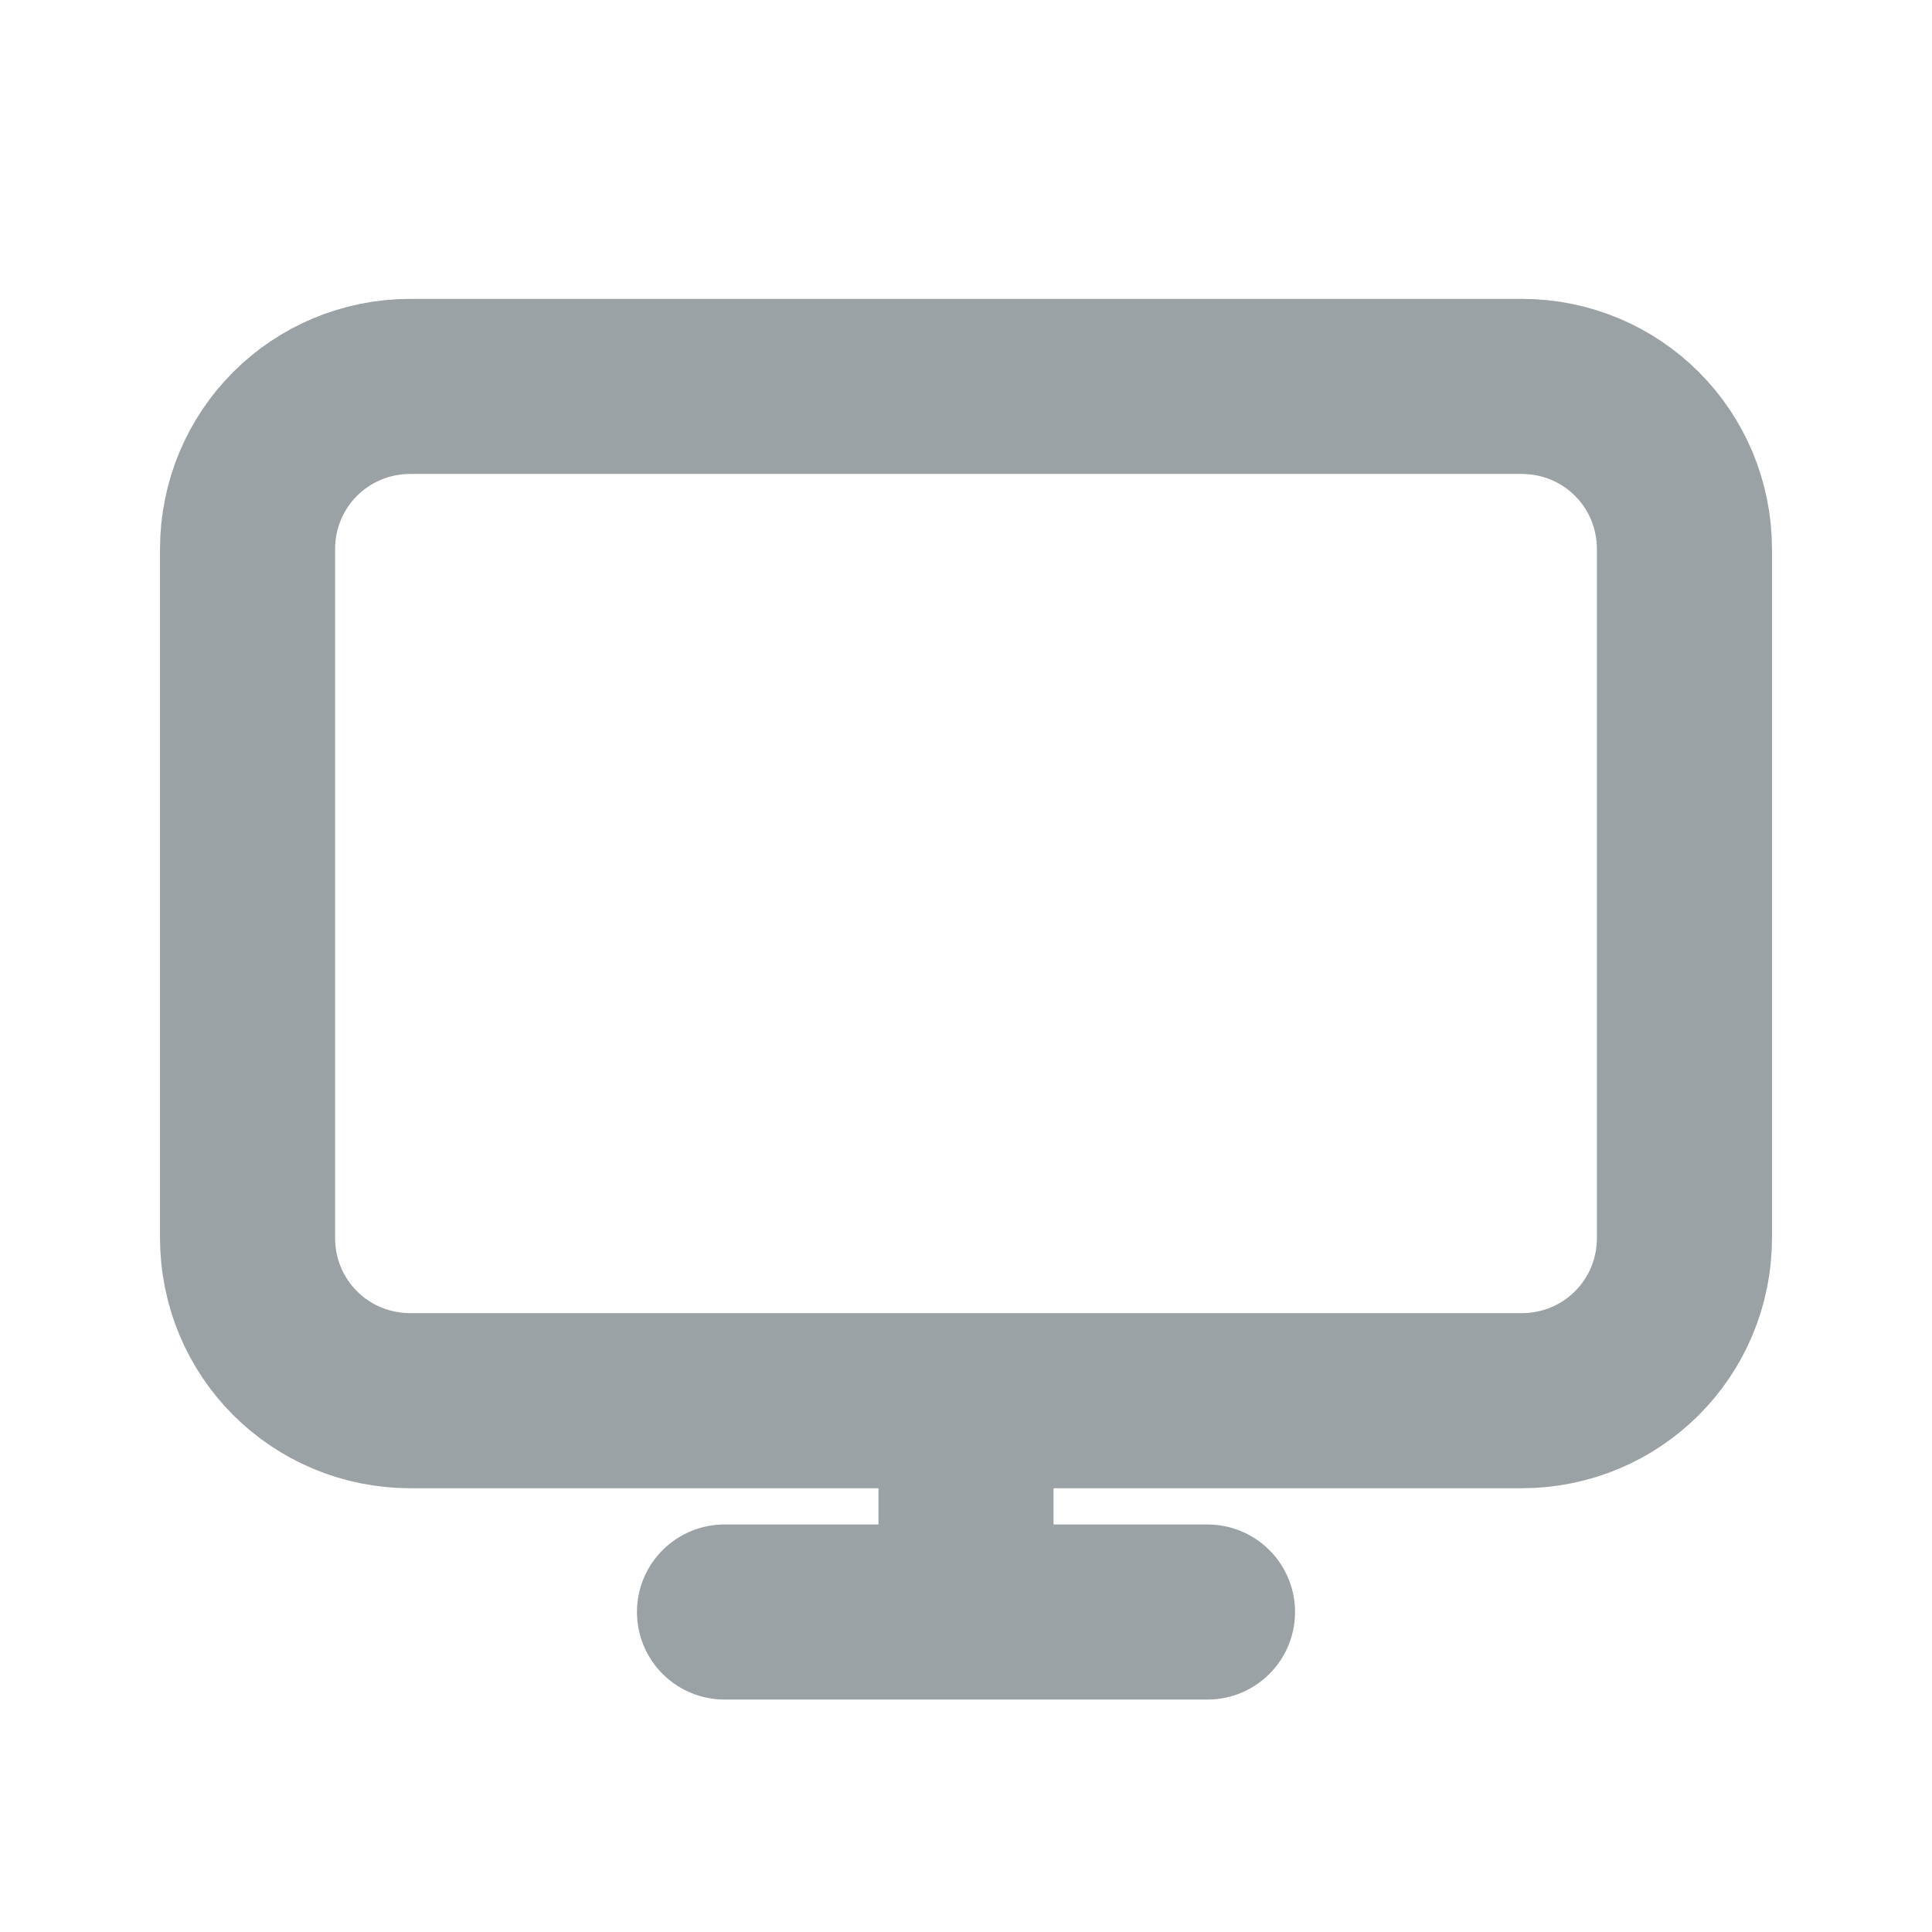
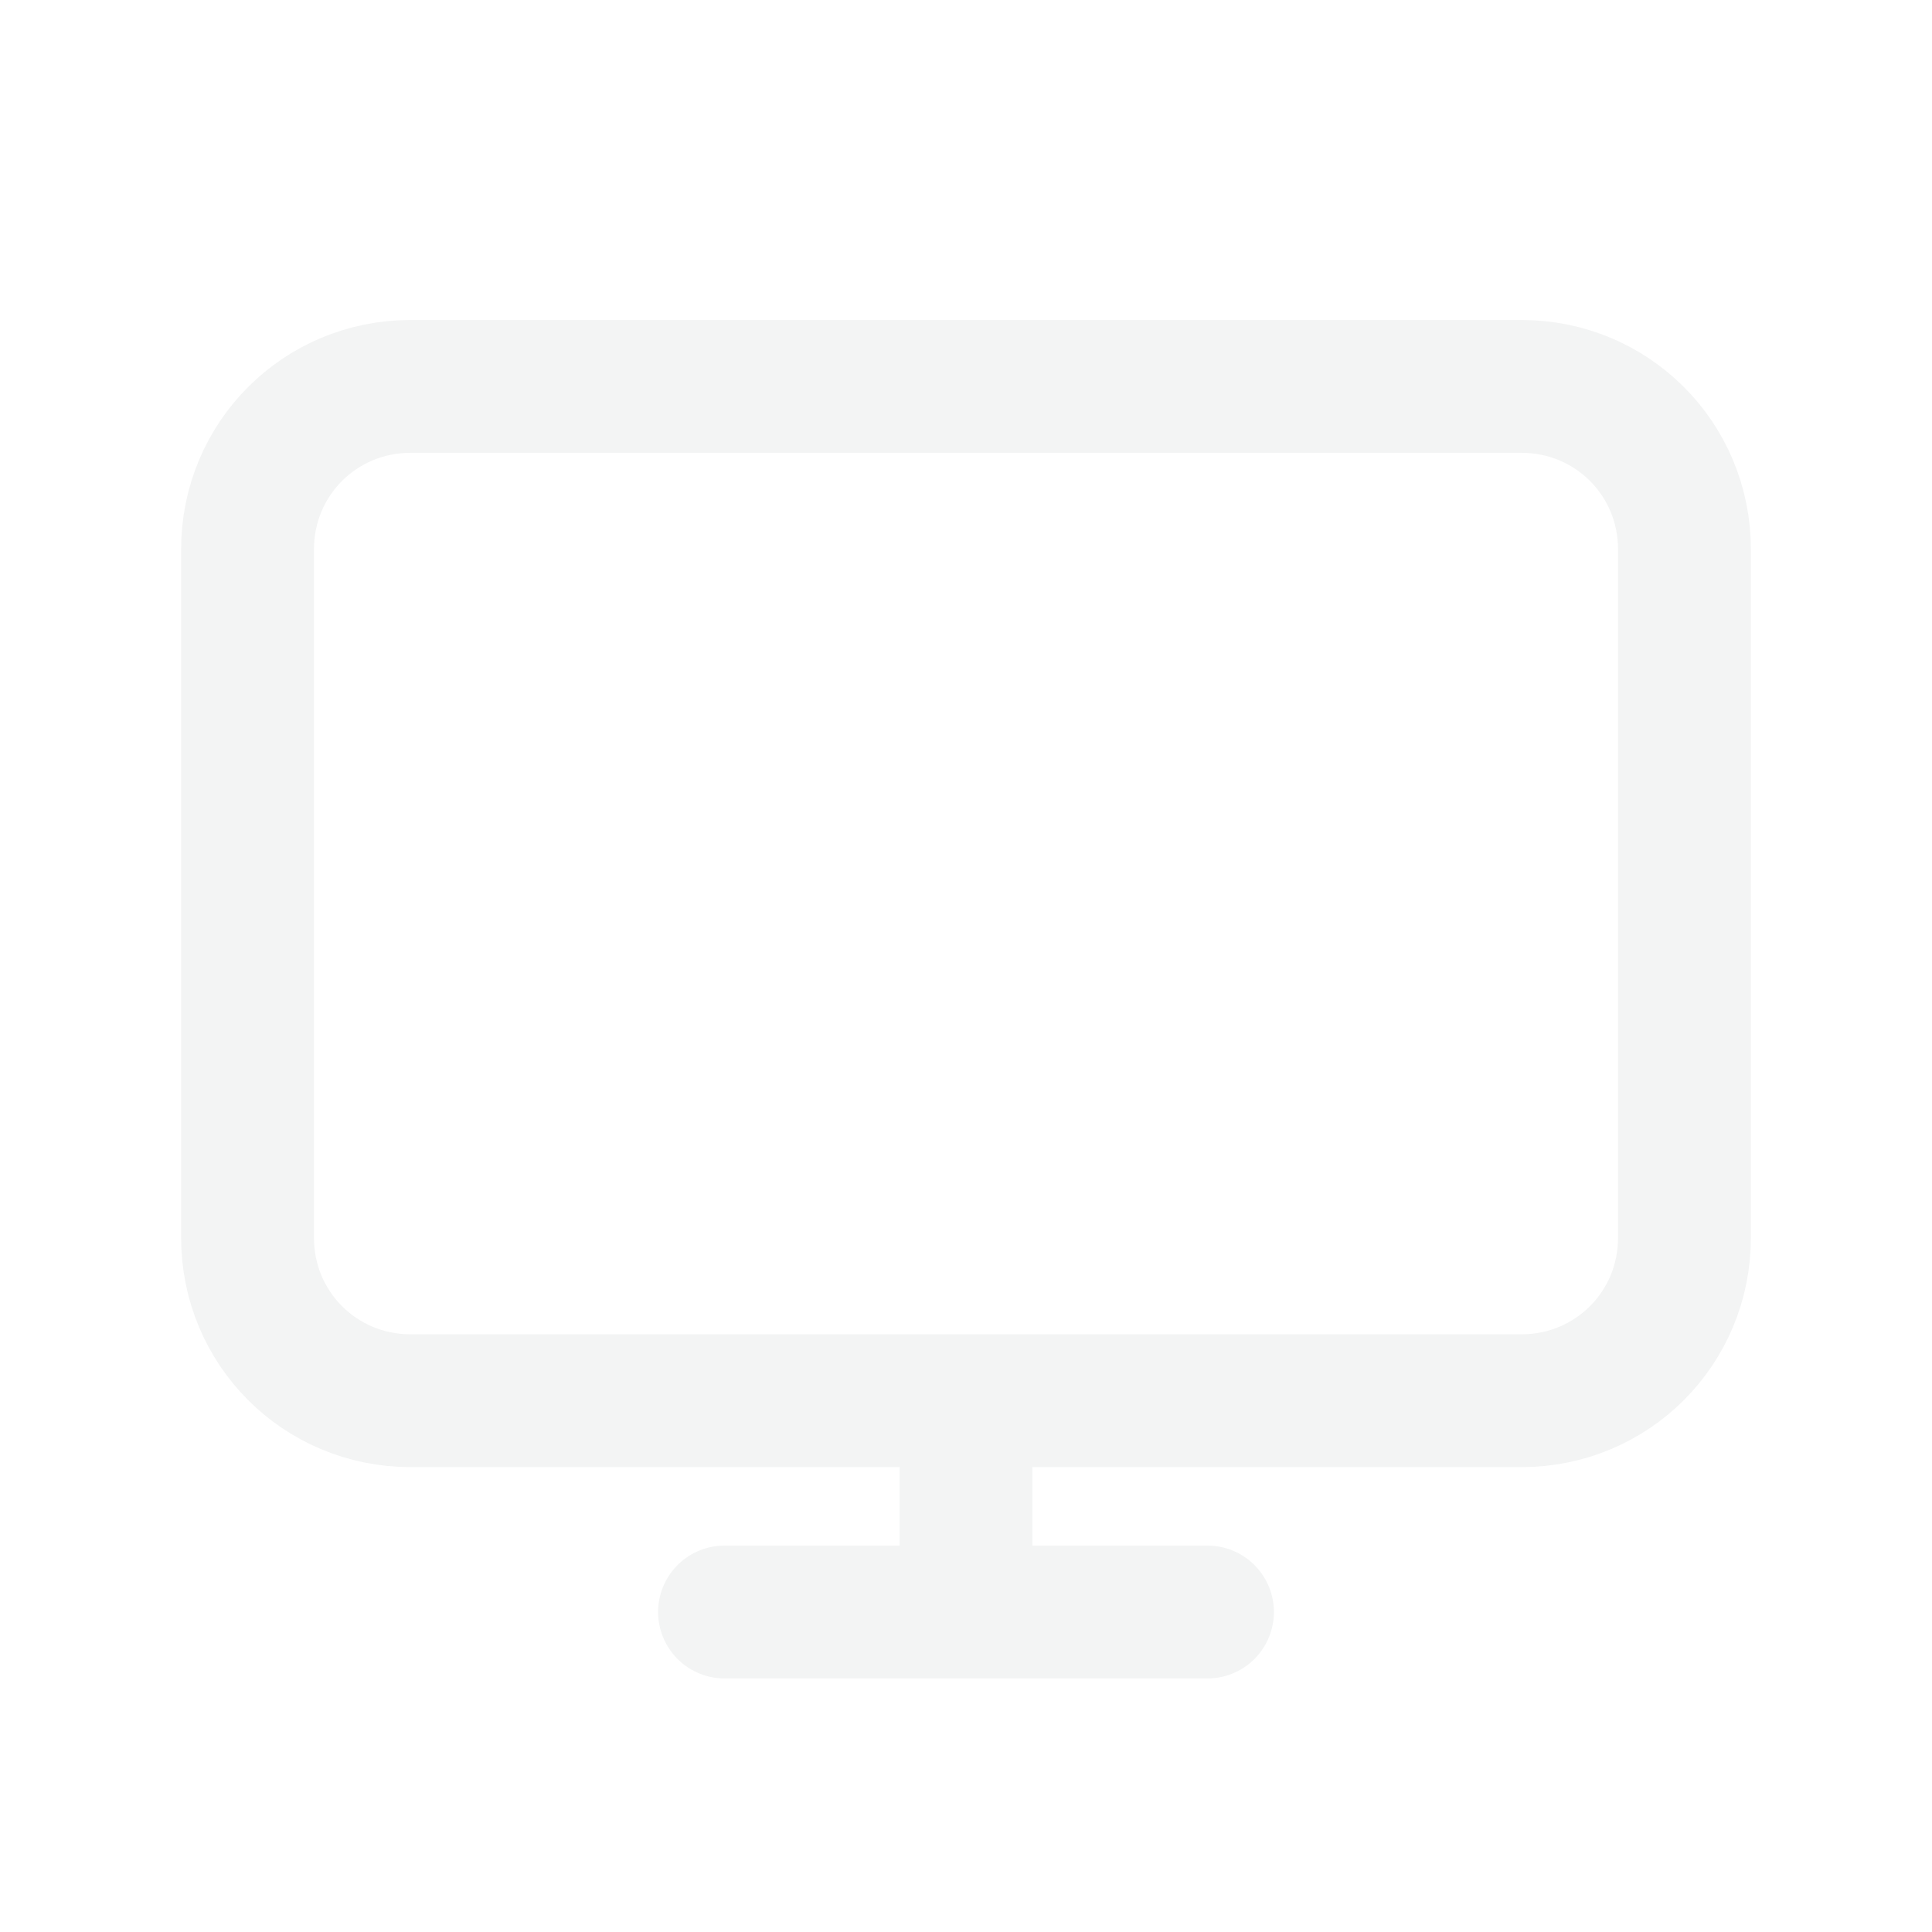
<svg xmlns="http://www.w3.org/2000/svg" width="16" height="16" viewBox="0 0 16 16" fill="none">
-   <path d="M3.4 3.2h9.2c.75 0 1.35.6 1.35 1.35v5.7c0 .75-.6 1.35-1.35 1.35H3.4c-.75 0-1.35-.6-1.35-1.35v-5.7c0-.75.6-1.35 1.35-1.35Z" stroke="#9AA2A6" stroke-width="1.45" stroke-linejoin="round" />
-   <path d="M6 13.35h4M8 11.65v1.7" stroke="#9AA2A6" stroke-width="1.45" stroke-linecap="round" />
+   <path d="M3.4 3.2h9.2c.75 0 1.35.6 1.35 1.35v5.7c0 .75-.6 1.35-1.35 1.35H3.4c-.75 0-1.35-.6-1.35-1.35v-5.7c0-.75.6-1.35 1.35-1.35Z" stroke="#F3F4F4" stroke-width="1.1" stroke-linejoin="round" />
+   <path d="M6 13.35h4M8 11.65v1.7" stroke="#F3F4F4" stroke-width="1.1" stroke-linecap="round" />
</svg>
